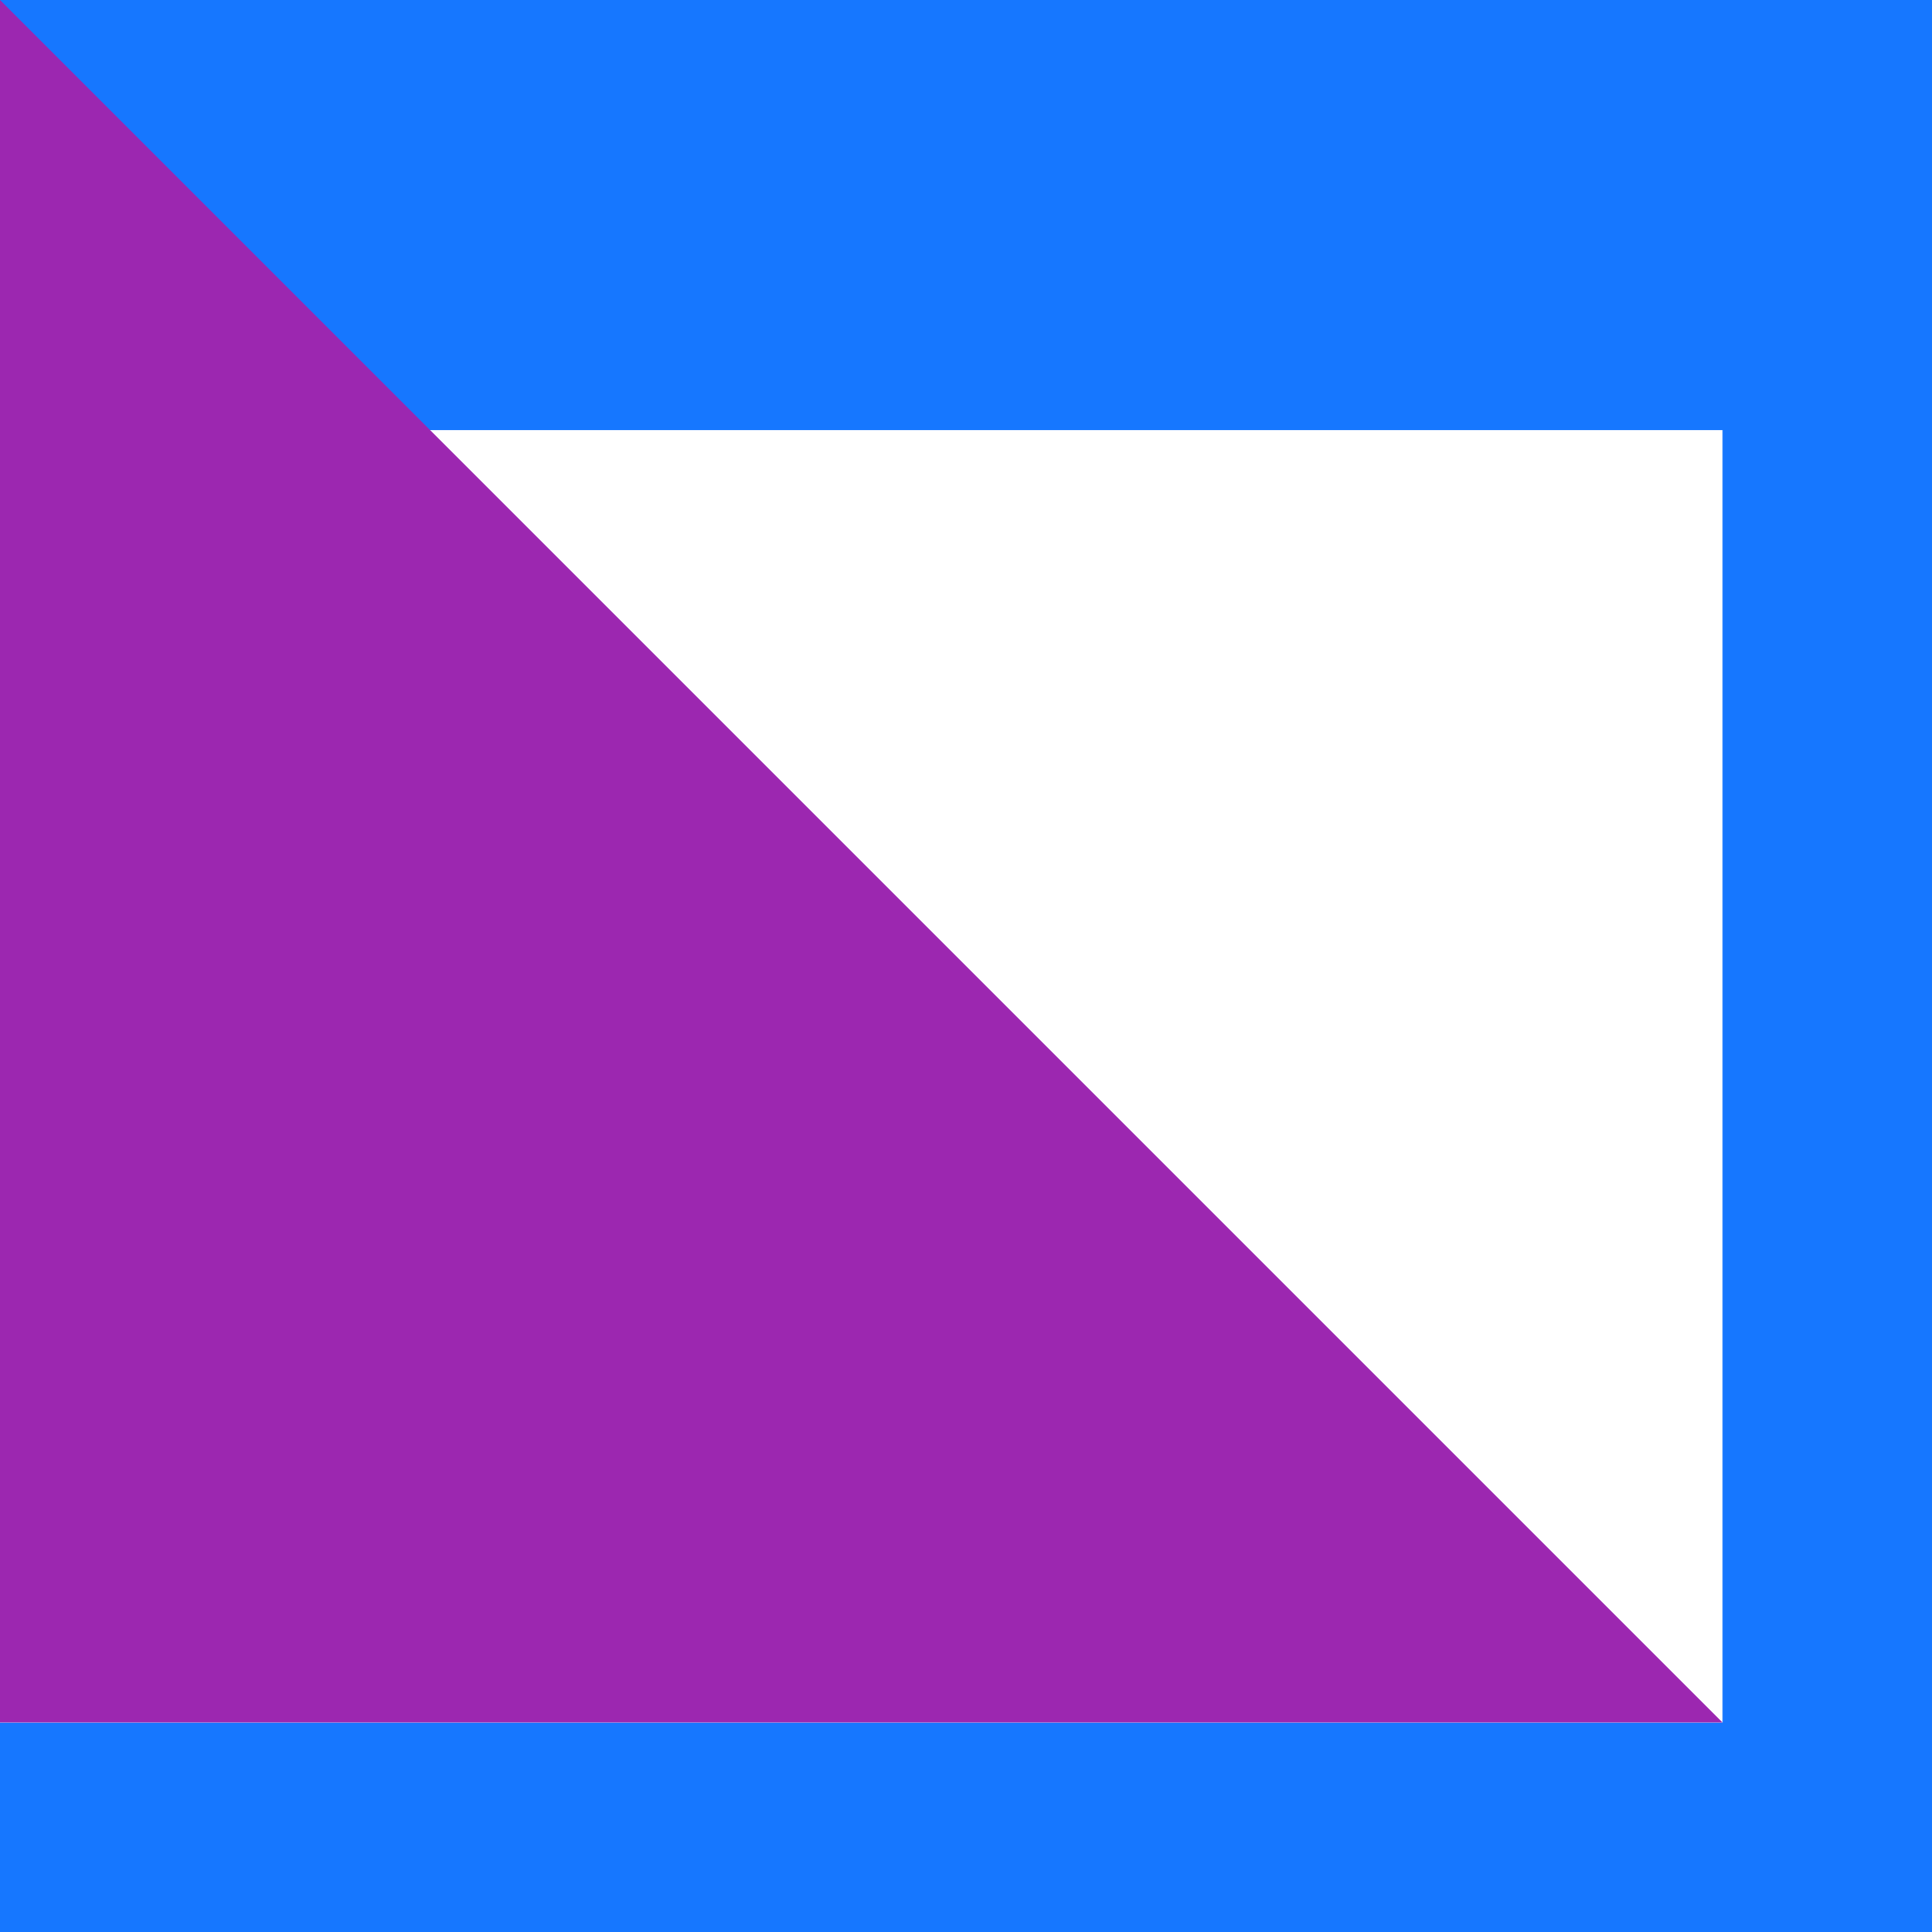
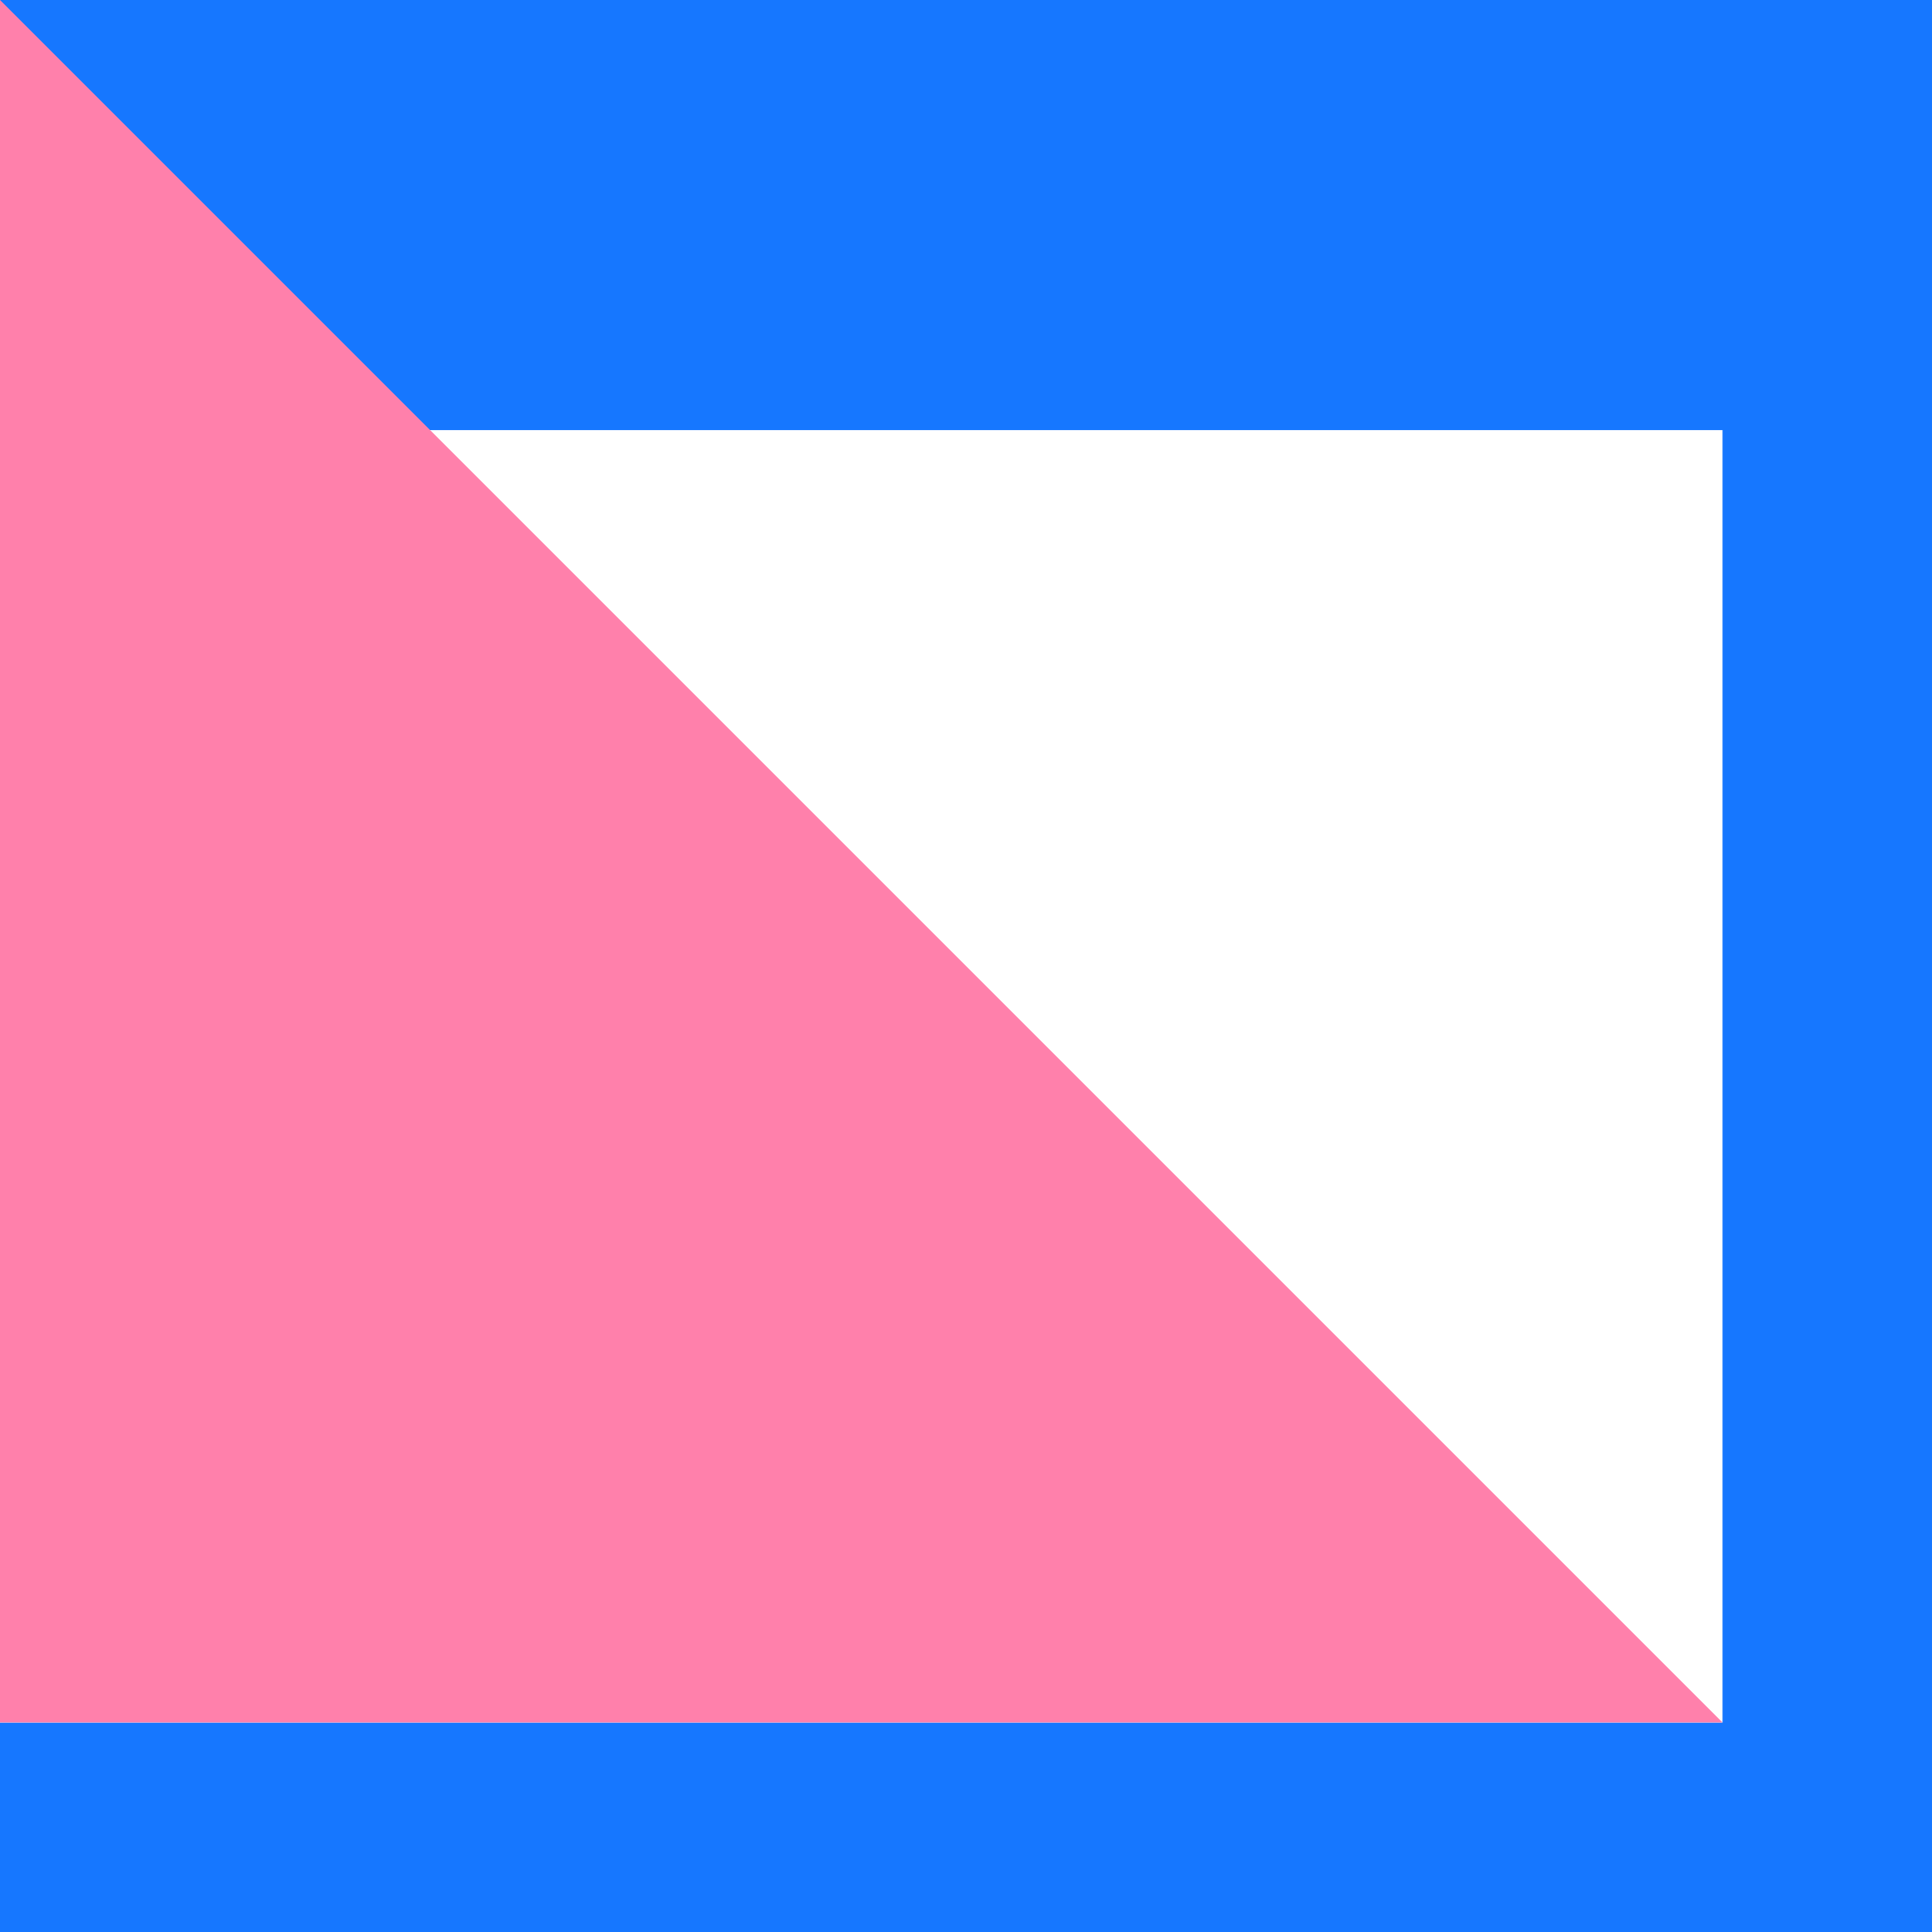
<svg xmlns="http://www.w3.org/2000/svg" width="100%" height="100%" viewBox="0 0 106 106" version="1.1" xml:space="preserve" style="fill-rule:evenodd;clip-rule:evenodd;stroke-linejoin:round;stroke-miterlimit:2;">
  <rect id="画板1" x="0" y="0" width="106.299" height="106.299" style="fill:none;" />
  <g>
    <clipPath id="_clip1">
      <rect x="0" y="0" width="106.299" height="106.299" />
    </clipPath>
    <g clip-path="url(#_clip1)">
      <g transform="matrix(5,0,0,4.09091,-59.0551,-43.486)">
        <rect x="11.811" y="10.63" width="21.26" height="25.984" style="fill:white;" />
      </g>
      <path d="M94.488,23.622L0,23.622L0,0L106.299,0L106.299,106.299L0,106.299L0,94.488L94.488,94.488L94.488,23.622Z" style="fill:rgb(22,119,255);" />
    </g>
  </g>
-   <path d="M0,0L0,94.488L94.488,94.488L0,0Z" style="fill:rgb(156,39,176);" />
+   <path d="M0,0L0,94.488L94.488,94.488L0,0Z" style="fill:rgb(255,128,171);" />
</svg>
